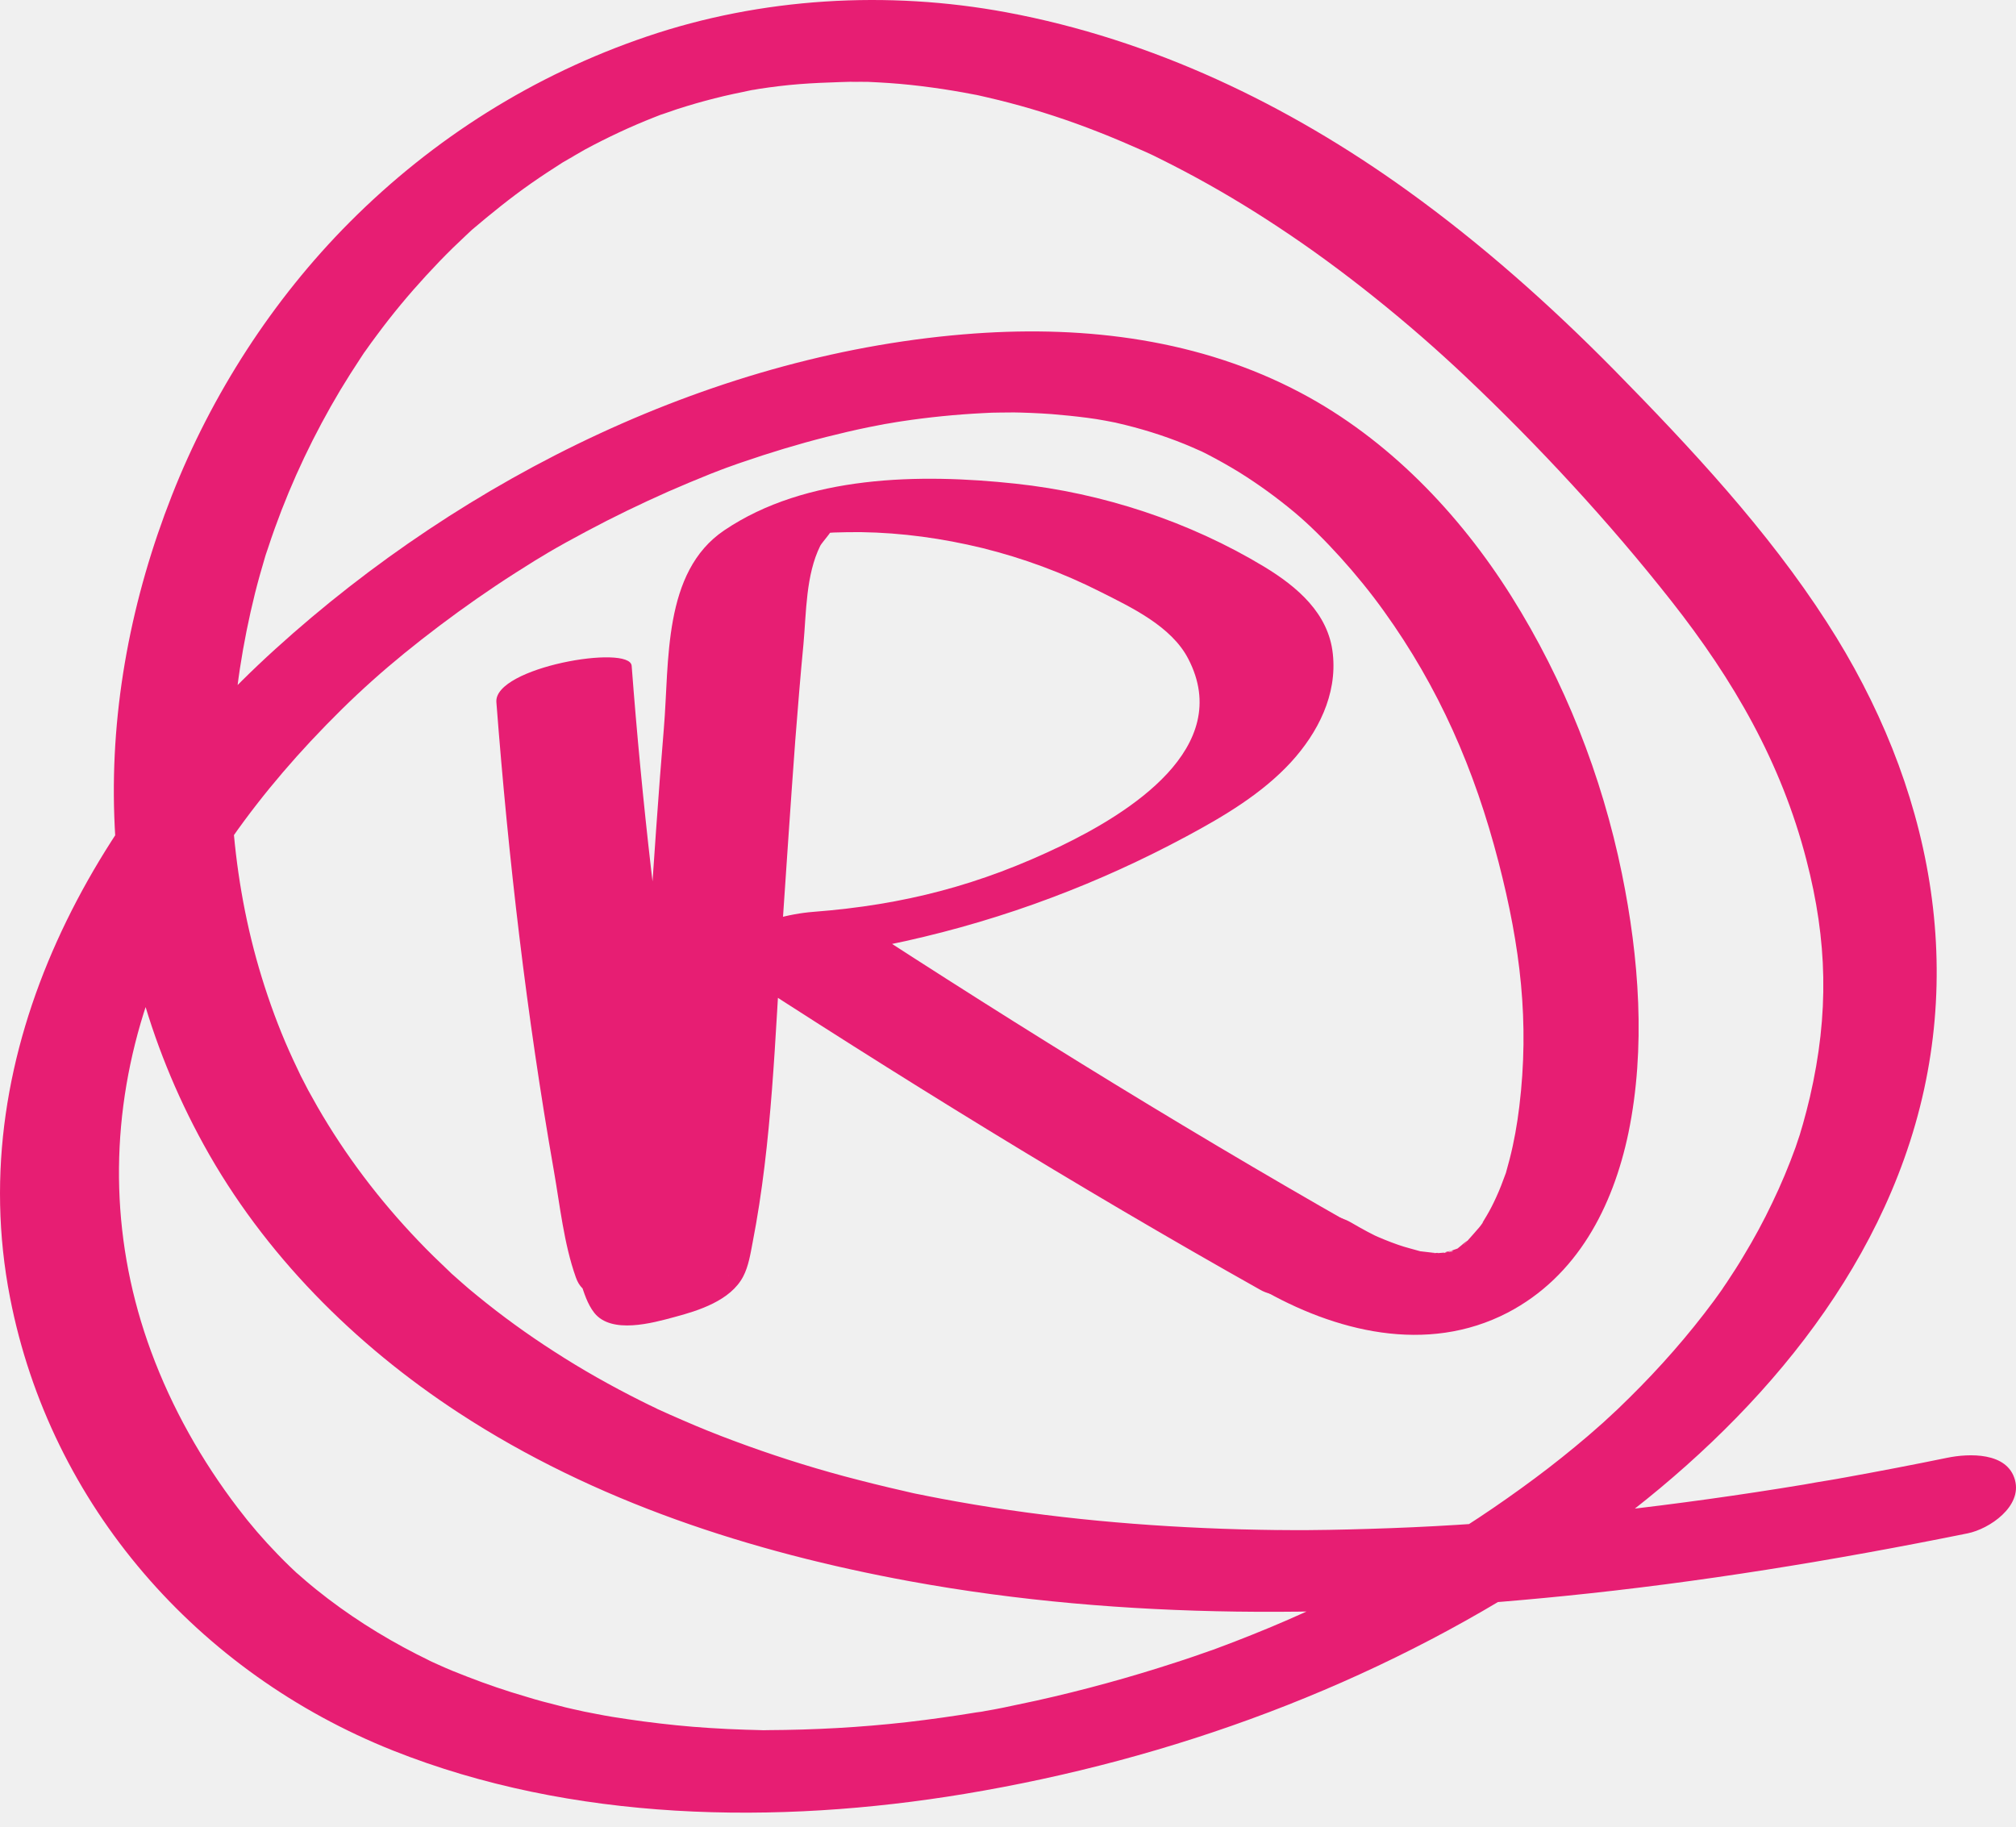
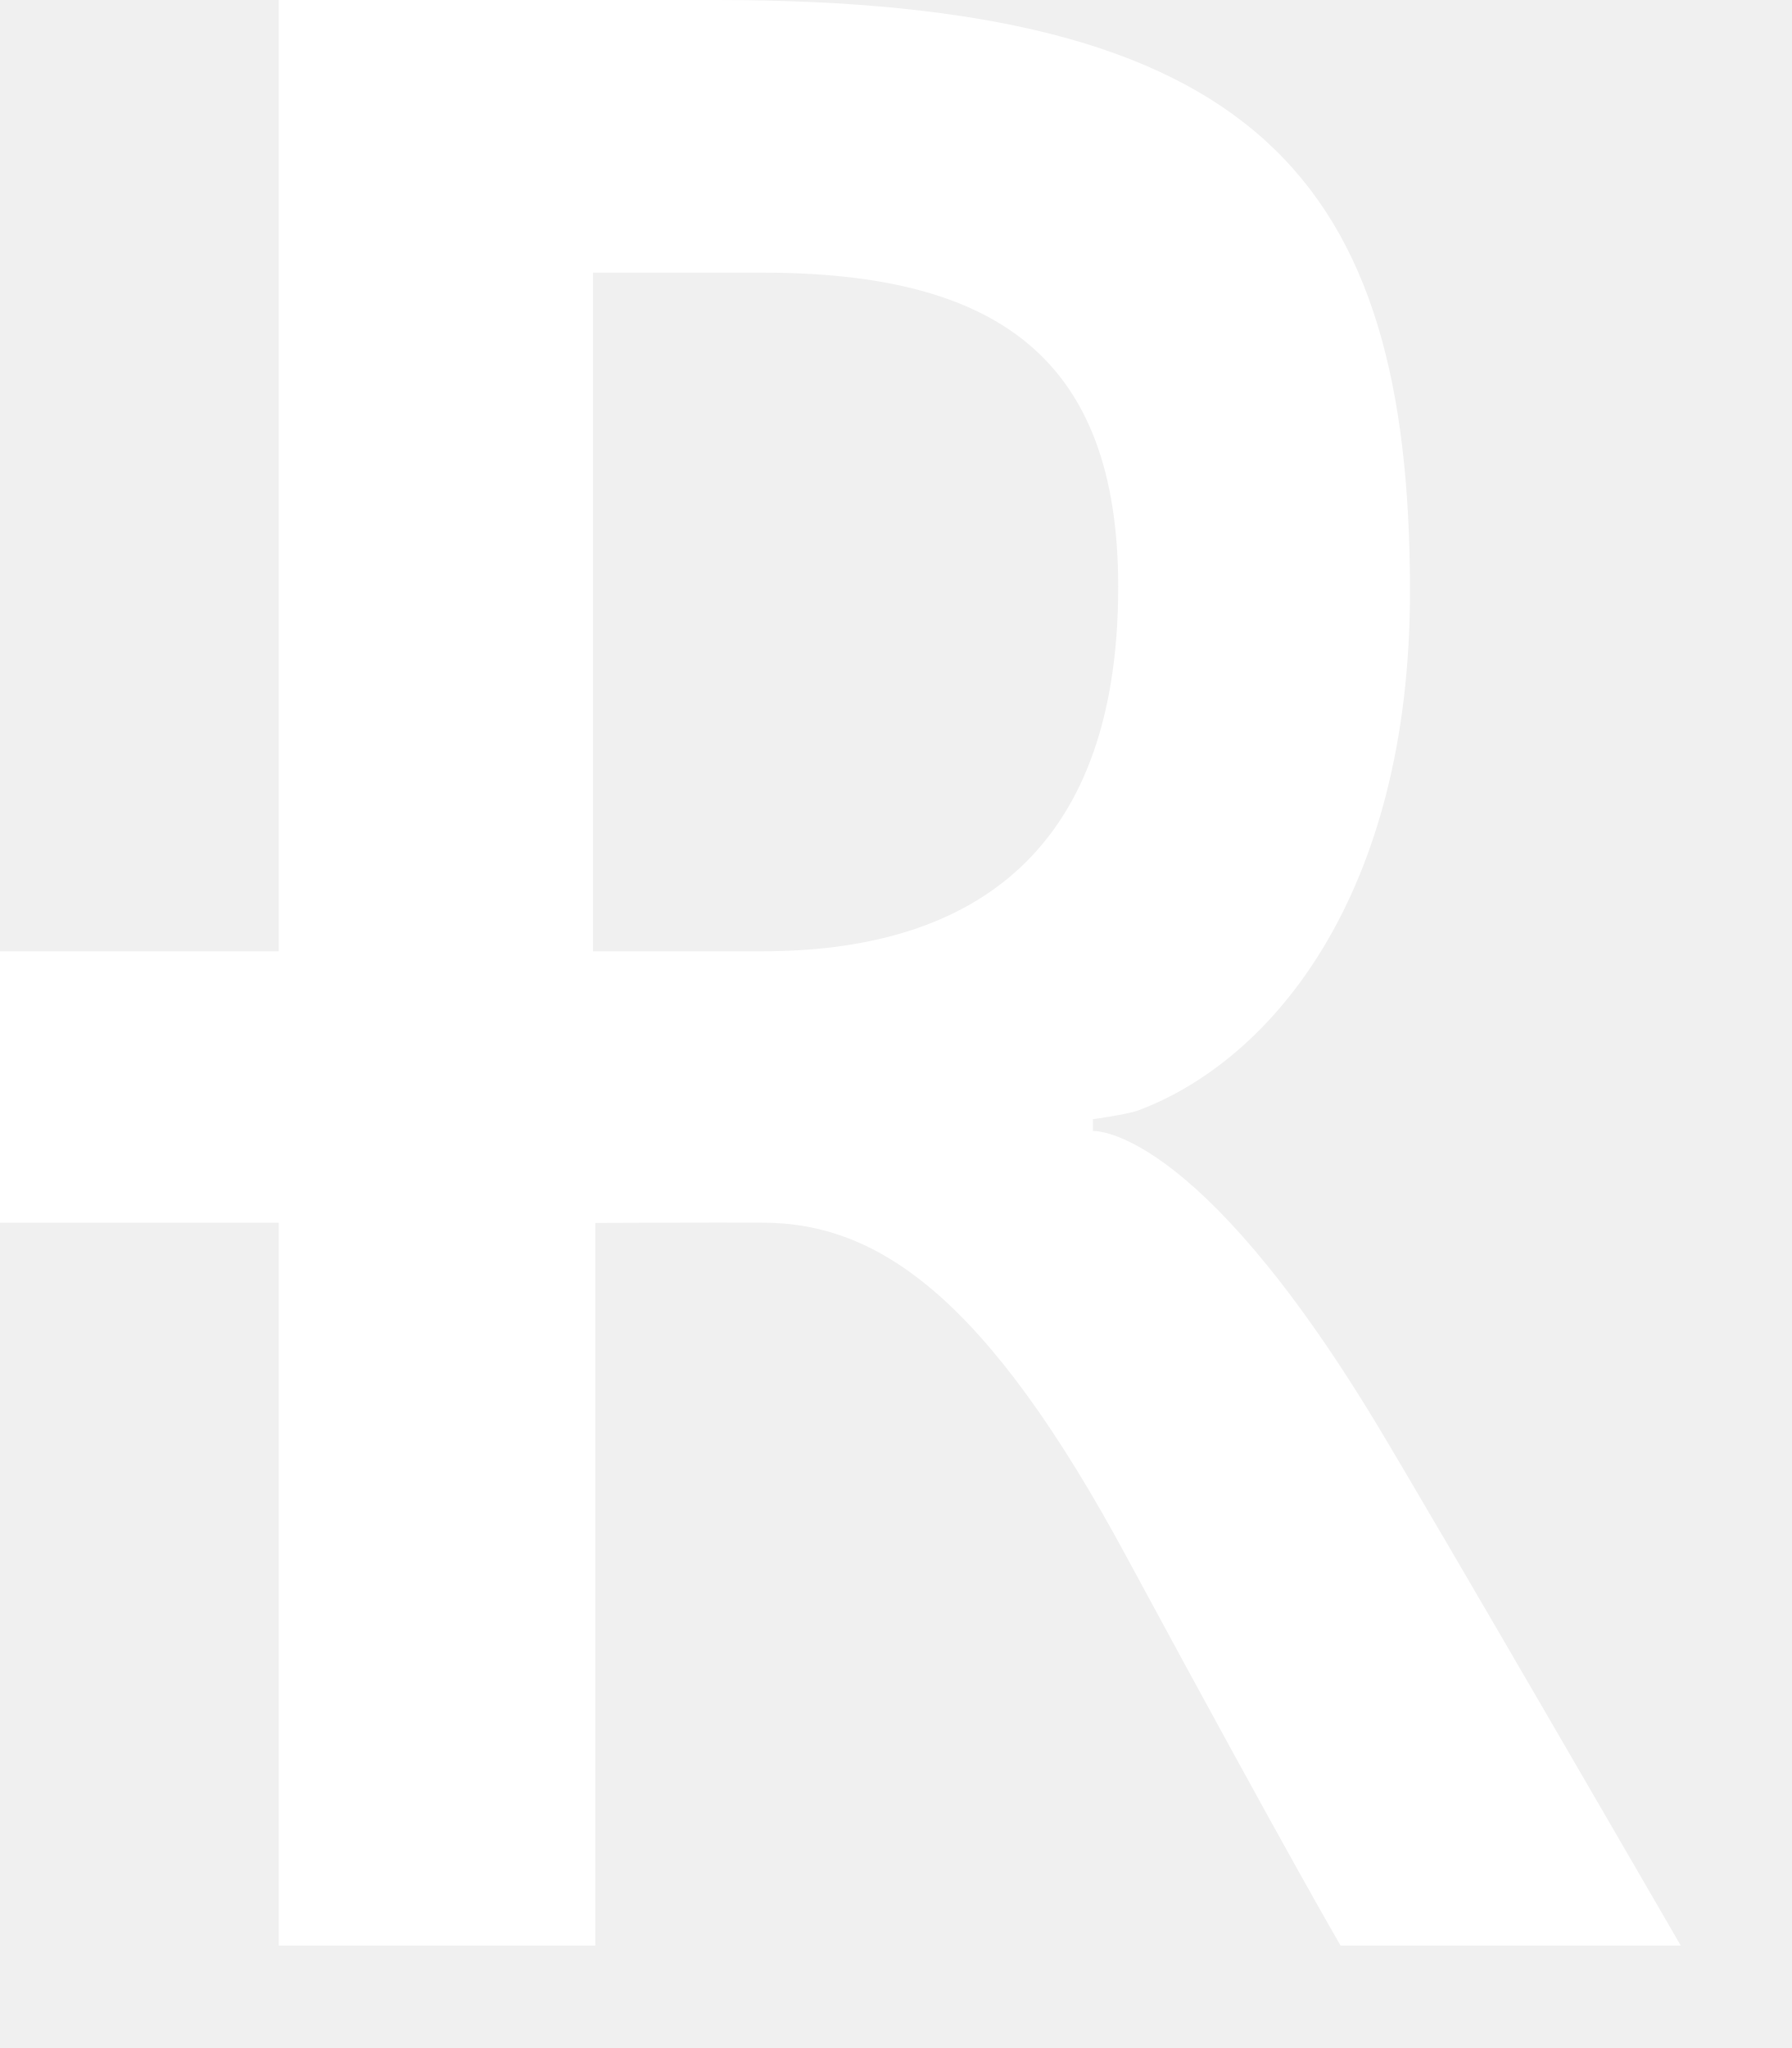
- <svg xmlns="http://www.w3.org/2000/svg" width="64" height="58" viewBox="0 0 64 58" fill="none">
-   <path d="M39.998 40.903C42.374 42.281 45.291 43.013 47.863 41.678C50.066 40.527 51.205 38.324 51.697 35.967C52.251 33.278 52.035 30.404 51.488 27.733C50.854 24.631 49.666 21.616 47.98 18.933C46.325 16.299 44.06 13.936 41.291 12.471C38.109 10.785 34.509 10.336 30.952 10.588C22.761 11.173 14.761 15.142 8.736 20.613C3.031 25.788 -1.221 33.29 0.318 41.198C1.604 47.813 6.293 53.118 12.472 55.58C18.158 57.844 24.656 57.949 30.626 56.958C37.211 55.863 43.598 53.512 49.192 49.844C53.992 46.7 58.479 42.306 60.448 36.798C62.546 30.939 61.316 24.902 57.992 19.752C56.115 16.834 53.666 14.213 51.242 11.745C49.211 9.684 47.038 7.751 44.688 6.059C40.878 3.314 36.583 1.253 31.949 0.391C28.177 -0.31 24.17 -0.077 20.533 1.16C16.958 2.373 13.758 4.385 11.093 7.062C8.656 9.511 6.718 12.521 5.456 15.733C4.182 18.97 3.505 22.441 3.628 25.918C3.758 29.598 4.687 33.112 6.465 36.343C8.373 39.813 11.259 42.7 14.564 44.86C18.872 47.678 23.85 49.284 28.884 50.207C35.715 51.457 42.774 51.37 49.66 50.675C53.955 50.244 58.226 49.543 62.46 48.687C63.162 48.546 64.196 47.832 63.968 46.995C63.728 46.096 62.497 46.146 61.814 46.287C60.731 46.509 59.642 46.718 58.552 46.915C58.159 46.983 58.368 46.946 58.454 46.934C58.325 46.958 58.189 46.977 58.06 47.001C57.795 47.044 57.531 47.087 57.272 47.136C56.755 47.223 56.232 47.303 55.715 47.383C53.734 47.684 51.746 47.937 49.752 48.133C47.882 48.318 46.011 48.453 44.14 48.521C43.272 48.552 42.404 48.577 41.537 48.583C41.352 48.583 41.167 48.583 40.983 48.583C40.891 48.583 40.281 48.577 40.669 48.583C40.232 48.577 39.795 48.57 39.358 48.558C36.355 48.472 33.346 48.207 30.386 47.678C30.066 47.623 29.752 47.561 29.438 47.5C29.315 47.475 28.872 47.383 29.241 47.463C29.056 47.426 28.872 47.383 28.693 47.34C28.06 47.198 27.426 47.038 26.798 46.872C25.61 46.552 24.441 46.176 23.29 45.746C22.743 45.543 22.207 45.327 21.672 45.093C21.413 44.983 21.155 44.866 20.896 44.749C20.576 44.607 21.062 44.835 20.823 44.712C20.669 44.638 20.509 44.564 20.355 44.484C19.407 44.01 18.478 43.487 17.586 42.909C16.742 42.367 15.936 41.783 15.161 41.149C14.982 41.007 14.81 40.859 14.644 40.712C14.552 40.632 14.466 40.552 14.373 40.472C14.139 40.269 14.552 40.644 14.275 40.38C13.936 40.059 13.598 39.733 13.278 39.395C12.047 38.109 10.964 36.681 10.078 35.142C9.979 34.97 9.881 34.792 9.782 34.613C9.715 34.484 9.413 33.893 9.585 34.238C9.401 33.856 9.222 33.475 9.056 33.087C8.73 32.318 8.453 31.53 8.219 30.73C7.758 29.148 7.487 27.524 7.376 25.881C7.407 26.299 7.37 25.665 7.364 25.53C7.358 25.327 7.352 25.124 7.352 24.921C7.352 24.515 7.358 24.108 7.376 23.696C7.413 22.872 7.493 22.047 7.616 21.228C7.739 20.422 7.899 19.628 8.096 18.834C8.195 18.441 8.305 18.053 8.422 17.659C8.447 17.573 8.478 17.487 8.502 17.407C8.379 17.813 8.478 17.481 8.515 17.382C8.582 17.179 8.65 16.976 8.724 16.773C9.272 15.247 9.973 13.776 10.804 12.385C11.013 12.041 11.229 11.696 11.45 11.364C11.505 11.277 11.561 11.197 11.616 11.111C11.653 11.056 11.407 11.407 11.592 11.154C11.715 10.982 11.838 10.804 11.967 10.637C12.453 9.979 12.976 9.351 13.53 8.748C13.801 8.453 14.078 8.164 14.367 7.88C14.502 7.751 14.638 7.622 14.773 7.493C14.835 7.431 14.902 7.376 14.964 7.314C15.259 7.031 14.669 7.567 14.976 7.302C15.585 6.785 16.207 6.28 16.866 5.819C17.192 5.591 17.53 5.37 17.869 5.154C18.09 5.019 18.509 4.816 18.01 5.062C18.201 4.97 18.379 4.853 18.57 4.748C19.278 4.367 20.01 4.022 20.761 3.727C20.853 3.69 20.952 3.653 21.044 3.616C21.395 3.474 20.823 3.69 20.89 3.671C21.093 3.61 21.296 3.53 21.506 3.462C21.893 3.339 22.287 3.222 22.687 3.123C23.087 3.019 23.493 2.939 23.899 2.853C24.324 2.767 23.543 2.908 23.789 2.871C23.893 2.859 23.998 2.84 24.096 2.822C24.306 2.791 24.515 2.76 24.724 2.736C25.579 2.631 26.435 2.613 27.297 2.588C26.613 2.607 27.389 2.594 27.567 2.6C27.789 2.613 28.01 2.619 28.232 2.637C28.681 2.668 29.137 2.717 29.586 2.779C30.047 2.84 30.503 2.92 30.958 3.007C31.377 3.087 30.706 2.945 30.97 3.007C31.087 3.037 31.204 3.056 31.321 3.087C31.555 3.142 31.789 3.197 32.023 3.259C32.989 3.511 33.943 3.825 34.878 4.194C35.383 4.391 35.881 4.607 36.38 4.828C36.484 4.877 36.595 4.927 36.7 4.976C36.324 4.797 36.712 4.982 36.804 5.031C37.069 5.16 37.327 5.296 37.586 5.431C38.614 5.973 39.604 6.564 40.571 7.204C41.617 7.893 42.626 8.637 43.605 9.419C44.706 10.299 45.648 11.13 46.515 11.948C48.842 14.151 51.075 16.564 53.057 19.081C55.038 21.598 56.546 24.207 57.346 27.302C58.011 29.862 58.072 32.176 57.457 34.835C57.389 35.124 57.316 35.407 57.236 35.69C57.217 35.752 57.1 36.146 57.137 36.035C57.162 35.949 57.032 36.336 57.002 36.429C56.786 37.026 56.54 37.616 56.263 38.189C55.986 38.773 55.678 39.34 55.346 39.887C55.18 40.17 55.002 40.441 54.823 40.712L54.718 40.866C54.595 41.05 54.86 40.669 54.731 40.853C54.626 41.007 54.515 41.155 54.405 41.309C53.599 42.398 52.7 43.42 51.734 44.373C51.488 44.62 51.235 44.86 50.977 45.093C50.915 45.155 50.848 45.21 50.78 45.272C50.792 45.26 50.995 45.081 50.854 45.204C50.706 45.333 50.558 45.469 50.405 45.598C49.863 46.06 49.303 46.509 48.731 46.934C48.146 47.37 47.549 47.789 46.946 48.189C46.638 48.392 46.331 48.589 46.017 48.786C45.857 48.884 45.703 48.977 45.543 49.075C45.481 49.112 45.42 49.143 45.364 49.18C45.174 49.297 45.654 49.02 45.352 49.186C44.035 49.924 42.706 50.62 41.328 51.235C40.632 51.549 39.931 51.838 39.217 52.115C39.038 52.183 38.86 52.251 38.681 52.318C38.589 52.355 38.503 52.386 38.41 52.417C38.829 52.263 38.571 52.355 38.478 52.392C38.097 52.527 37.709 52.663 37.321 52.786C35.869 53.26 34.392 53.666 32.897 53.998C32.546 54.072 32.201 54.146 31.85 54.22C31.666 54.257 31.475 54.294 31.29 54.324C31.198 54.343 31.106 54.361 31.007 54.374C31.241 54.331 31.26 54.331 31.02 54.367C30.275 54.49 29.53 54.595 28.786 54.681C27.315 54.847 25.844 54.927 24.361 54.934C23.906 54.94 24.607 54.946 24.152 54.934C23.992 54.927 23.838 54.927 23.678 54.921C23.296 54.909 22.915 54.891 22.533 54.866C21.826 54.823 21.124 54.749 20.422 54.657C20.096 54.614 19.776 54.564 19.456 54.515C19.284 54.484 19.118 54.46 18.946 54.423C18.853 54.404 18.343 54.306 18.527 54.343C18.736 54.386 18.232 54.275 18.176 54.263C18.029 54.232 17.887 54.195 17.746 54.158C17.395 54.072 17.05 53.98 16.712 53.875C16.078 53.691 15.444 53.475 14.829 53.235C14.521 53.118 14.219 52.995 13.924 52.86C13.795 52.804 13.665 52.743 13.536 52.681C13.856 52.829 13.327 52.577 13.235 52.527C12.102 51.949 11.019 51.26 10.028 50.46C9.918 50.373 9.813 50.281 9.709 50.195C9.659 50.152 9.352 49.881 9.438 49.961C9.536 50.053 9.265 49.801 9.222 49.758C9.081 49.623 8.939 49.481 8.804 49.34C8.361 48.884 7.942 48.398 7.555 47.887C6.404 46.38 5.456 44.7 4.798 42.915C3.548 39.53 3.456 35.949 4.465 32.484C5.45 29.118 7.468 26.102 9.856 23.542C11.204 22.102 12.373 21.062 13.961 19.862C14.736 19.278 15.536 18.718 16.355 18.195C16.558 18.065 16.767 17.936 16.97 17.807C17.032 17.77 17.567 17.45 17.346 17.579C17.764 17.333 18.189 17.099 18.619 16.871C19.469 16.416 20.336 15.998 21.223 15.604C21.66 15.413 22.103 15.228 22.546 15.05C22.767 14.964 22.989 14.877 23.21 14.797C22.866 14.927 23.463 14.705 23.567 14.674C24.441 14.373 25.333 14.102 26.232 13.874C26.669 13.764 27.112 13.659 27.561 13.567C27.783 13.524 28.004 13.481 28.22 13.438C27.807 13.518 28.521 13.388 28.626 13.376C29.481 13.247 30.343 13.161 31.21 13.117C31.395 13.105 31.58 13.099 31.764 13.099C31.857 13.099 32.46 13.093 32.078 13.093C32.515 13.099 32.952 13.117 33.383 13.148C33.758 13.179 34.133 13.216 34.509 13.265C34.706 13.29 34.903 13.321 35.094 13.357C35.192 13.376 35.284 13.394 35.383 13.413C35.691 13.468 35.278 13.388 35.463 13.431C36.195 13.598 36.915 13.819 37.611 14.102C37.758 14.164 37.906 14.225 38.054 14.293C38.324 14.41 38.134 14.33 38.078 14.299C38.158 14.342 38.244 14.379 38.324 14.422C38.669 14.601 39.008 14.791 39.34 14.995C39.961 15.382 40.552 15.813 41.112 16.281C42.004 17.031 43.112 18.256 43.931 19.401C45.678 21.831 46.811 24.422 47.574 27.376C48.269 30.066 48.558 32.453 48.232 35.136C48.164 35.696 48.066 36.256 47.925 36.804C47.894 36.933 47.851 37.062 47.82 37.192C47.752 37.432 47.912 36.952 47.795 37.272C47.703 37.524 47.611 37.77 47.5 38.01C47.408 38.213 47.309 38.41 47.192 38.607C47.137 38.706 47.069 38.804 47.014 38.903C47.088 38.773 47.149 38.736 46.971 38.958C46.841 39.112 46.706 39.26 46.571 39.413C46.331 39.678 46.558 39.401 46.601 39.389C46.528 39.413 46.392 39.549 46.325 39.598C46.029 39.826 46.318 39.721 46.404 39.561C46.38 39.61 46.22 39.66 46.164 39.684C46.091 39.715 45.703 39.887 46.078 39.727C46.448 39.573 46.066 39.715 45.98 39.746C45.598 39.869 46.066 39.66 46.128 39.733L45.801 39.776C45.691 39.789 45.574 39.783 45.463 39.789C45.777 39.764 45.777 39.807 45.494 39.776C45.389 39.764 45.278 39.752 45.174 39.739C44.804 39.696 45.1 39.733 45.124 39.739C44.878 39.666 44.626 39.61 44.386 39.524C44.103 39.426 43.82 39.309 43.549 39.186C43.826 39.315 43.506 39.161 43.407 39.106C43.235 39.013 43.069 38.921 42.903 38.823C42.103 38.361 41.008 38.527 40.281 39.063C39.648 39.493 39.198 40.435 39.998 40.903Z" fill="#E71E73" />
-   <path d="M15.758 22.293C16.14 27.272 16.718 32.238 17.58 37.155C17.776 38.269 17.9 39.487 18.281 40.558C18.49 41.155 18.97 41.149 19.61 41.093C20.386 41.026 22.706 40.675 22.724 39.561C21.291 39.943 19.863 40.33 18.429 40.712C18.54 41.044 18.644 41.401 18.866 41.684C19.413 42.373 20.724 42.004 21.407 41.819C22.171 41.617 23.192 41.296 23.592 40.533C23.764 40.207 23.826 39.801 23.894 39.444C24.515 36.256 24.601 32.939 24.817 29.709C24.958 27.641 25.094 25.573 25.247 23.505C25.328 22.49 25.407 21.475 25.506 20.459C25.598 19.444 25.58 18.256 26.041 17.327C26.097 17.222 26.435 16.853 26.417 16.785C26.417 16.779 25.949 16.89 25.838 16.958C25.684 17.05 25.894 16.945 25.98 16.945C26.14 16.933 26.306 16.915 26.466 16.908C26.755 16.896 27.044 16.896 27.334 16.896C28.632 16.915 29.918 17.093 31.186 17.401C32.478 17.721 33.728 18.182 34.922 18.785C35.912 19.284 37.186 19.881 37.721 20.915C39.199 23.752 35.801 25.832 33.709 26.847C31.112 28.102 28.7 28.73 25.826 28.952C25.032 29.013 24.152 29.259 23.451 29.641C23.266 29.739 22.404 30.201 22.854 30.49C28.472 34.152 34.171 37.672 40.017 40.958C40.755 41.376 42.048 40.94 42.774 40.681C42.971 40.607 44.694 39.869 44.072 39.524C38.226 36.238 32.528 32.718 26.909 29.056C25.918 29.567 24.927 30.084 23.937 30.595C27.155 30.349 30.361 29.641 33.383 28.502C34.86 27.948 36.288 27.296 37.672 26.552C38.854 25.918 40.066 25.198 40.983 24.201C41.839 23.265 42.454 22.059 42.312 20.761C42.177 19.474 41.18 18.631 40.14 17.998C37.758 16.558 35.002 15.653 32.238 15.357C29.223 15.031 25.586 15.081 22.989 16.841C21.032 18.164 21.253 21.013 21.075 23.124C20.718 27.401 20.503 31.696 20.146 35.973C20.017 37.512 19.93 39.099 19.58 40.601C19.53 40.816 19.463 41.02 19.395 41.229C19.37 41.303 19.321 41.364 19.297 41.432L19.266 41.481C19.407 41.333 19.444 41.284 19.383 41.346C18.435 42.244 19.69 41.955 23.143 40.484C23.118 40.416 23.075 40.392 23.131 40.509C23.1 40.441 23.038 40.38 23.007 40.306C22.897 40.066 22.804 39.819 22.718 39.567C22.521 38.946 20.798 39.426 20.404 39.53C19.9 39.666 18.435 40.016 18.423 40.718C18.417 40.878 18.472 40.607 18.435 40.663C18.595 40.521 18.755 40.386 18.915 40.244L18.909 40.25C20.047 39.992 21.18 39.727 22.318 39.469C23.057 39.641 22.614 39.801 22.614 39.549C22.614 39.444 22.54 39.296 22.515 39.198C22.417 38.823 22.337 38.441 22.257 38.059C21.98 36.718 21.752 35.37 21.543 34.016C20.872 29.745 20.38 25.45 20.053 21.142C20.004 20.447 15.678 21.185 15.758 22.293Z" fill="#E71E73" />
+ <svg xmlns="http://www.w3.org/2000/svg" width="14" height="16" viewBox="0 0 14 16" fill="none">
+   <g clip-path="url(#clip0)">
+     <path d="M4.634 7.432V2.13C5.426 2.13 5.868 2.13 5.956 2.13C7.78 2.13 8.738 2.788 8.738 4.584C8.738 6.744 7.506 7.432 5.956 7.432C5.78 7.432 5.338 7.432 4.634 7.432ZM10.742 11.1C9.334 8.78 8.54 8.836 8.54 8.836C8.54 8.828 8.54 8.754 8.54 8.744C8.54 8.744 8.808 8.706 8.892 8.676C9.942 8.284 11.018 6.988 11.018 4.62C11.018 1.386 9.808 0 5.594 0C5.366 0 4.228 0 2.178 0V7.432H-0.298L-1 9.552H2.178V9.586V15.2H4.652V9.75C4.652 9.632 4.652 9.566 4.652 9.554C4.652 9.554 5.614 9.55 5.956 9.552C6.862 9.552 7.708 10.13 8.806 12.168C10.102 14.566 10.476 15.2 10.476 15.2C10.742 15.2 12.868 15.2 13.134 15.2C13.134 15.2 11.166 11.8 10.742 11.1Z" fill="white" />
+   </g>
+   <defs>
+     <clipPath id="clip0">
+       <rect width="14" height="15.2" fill="white" />
+     </clipPath>
+   </defs>
</svg>
